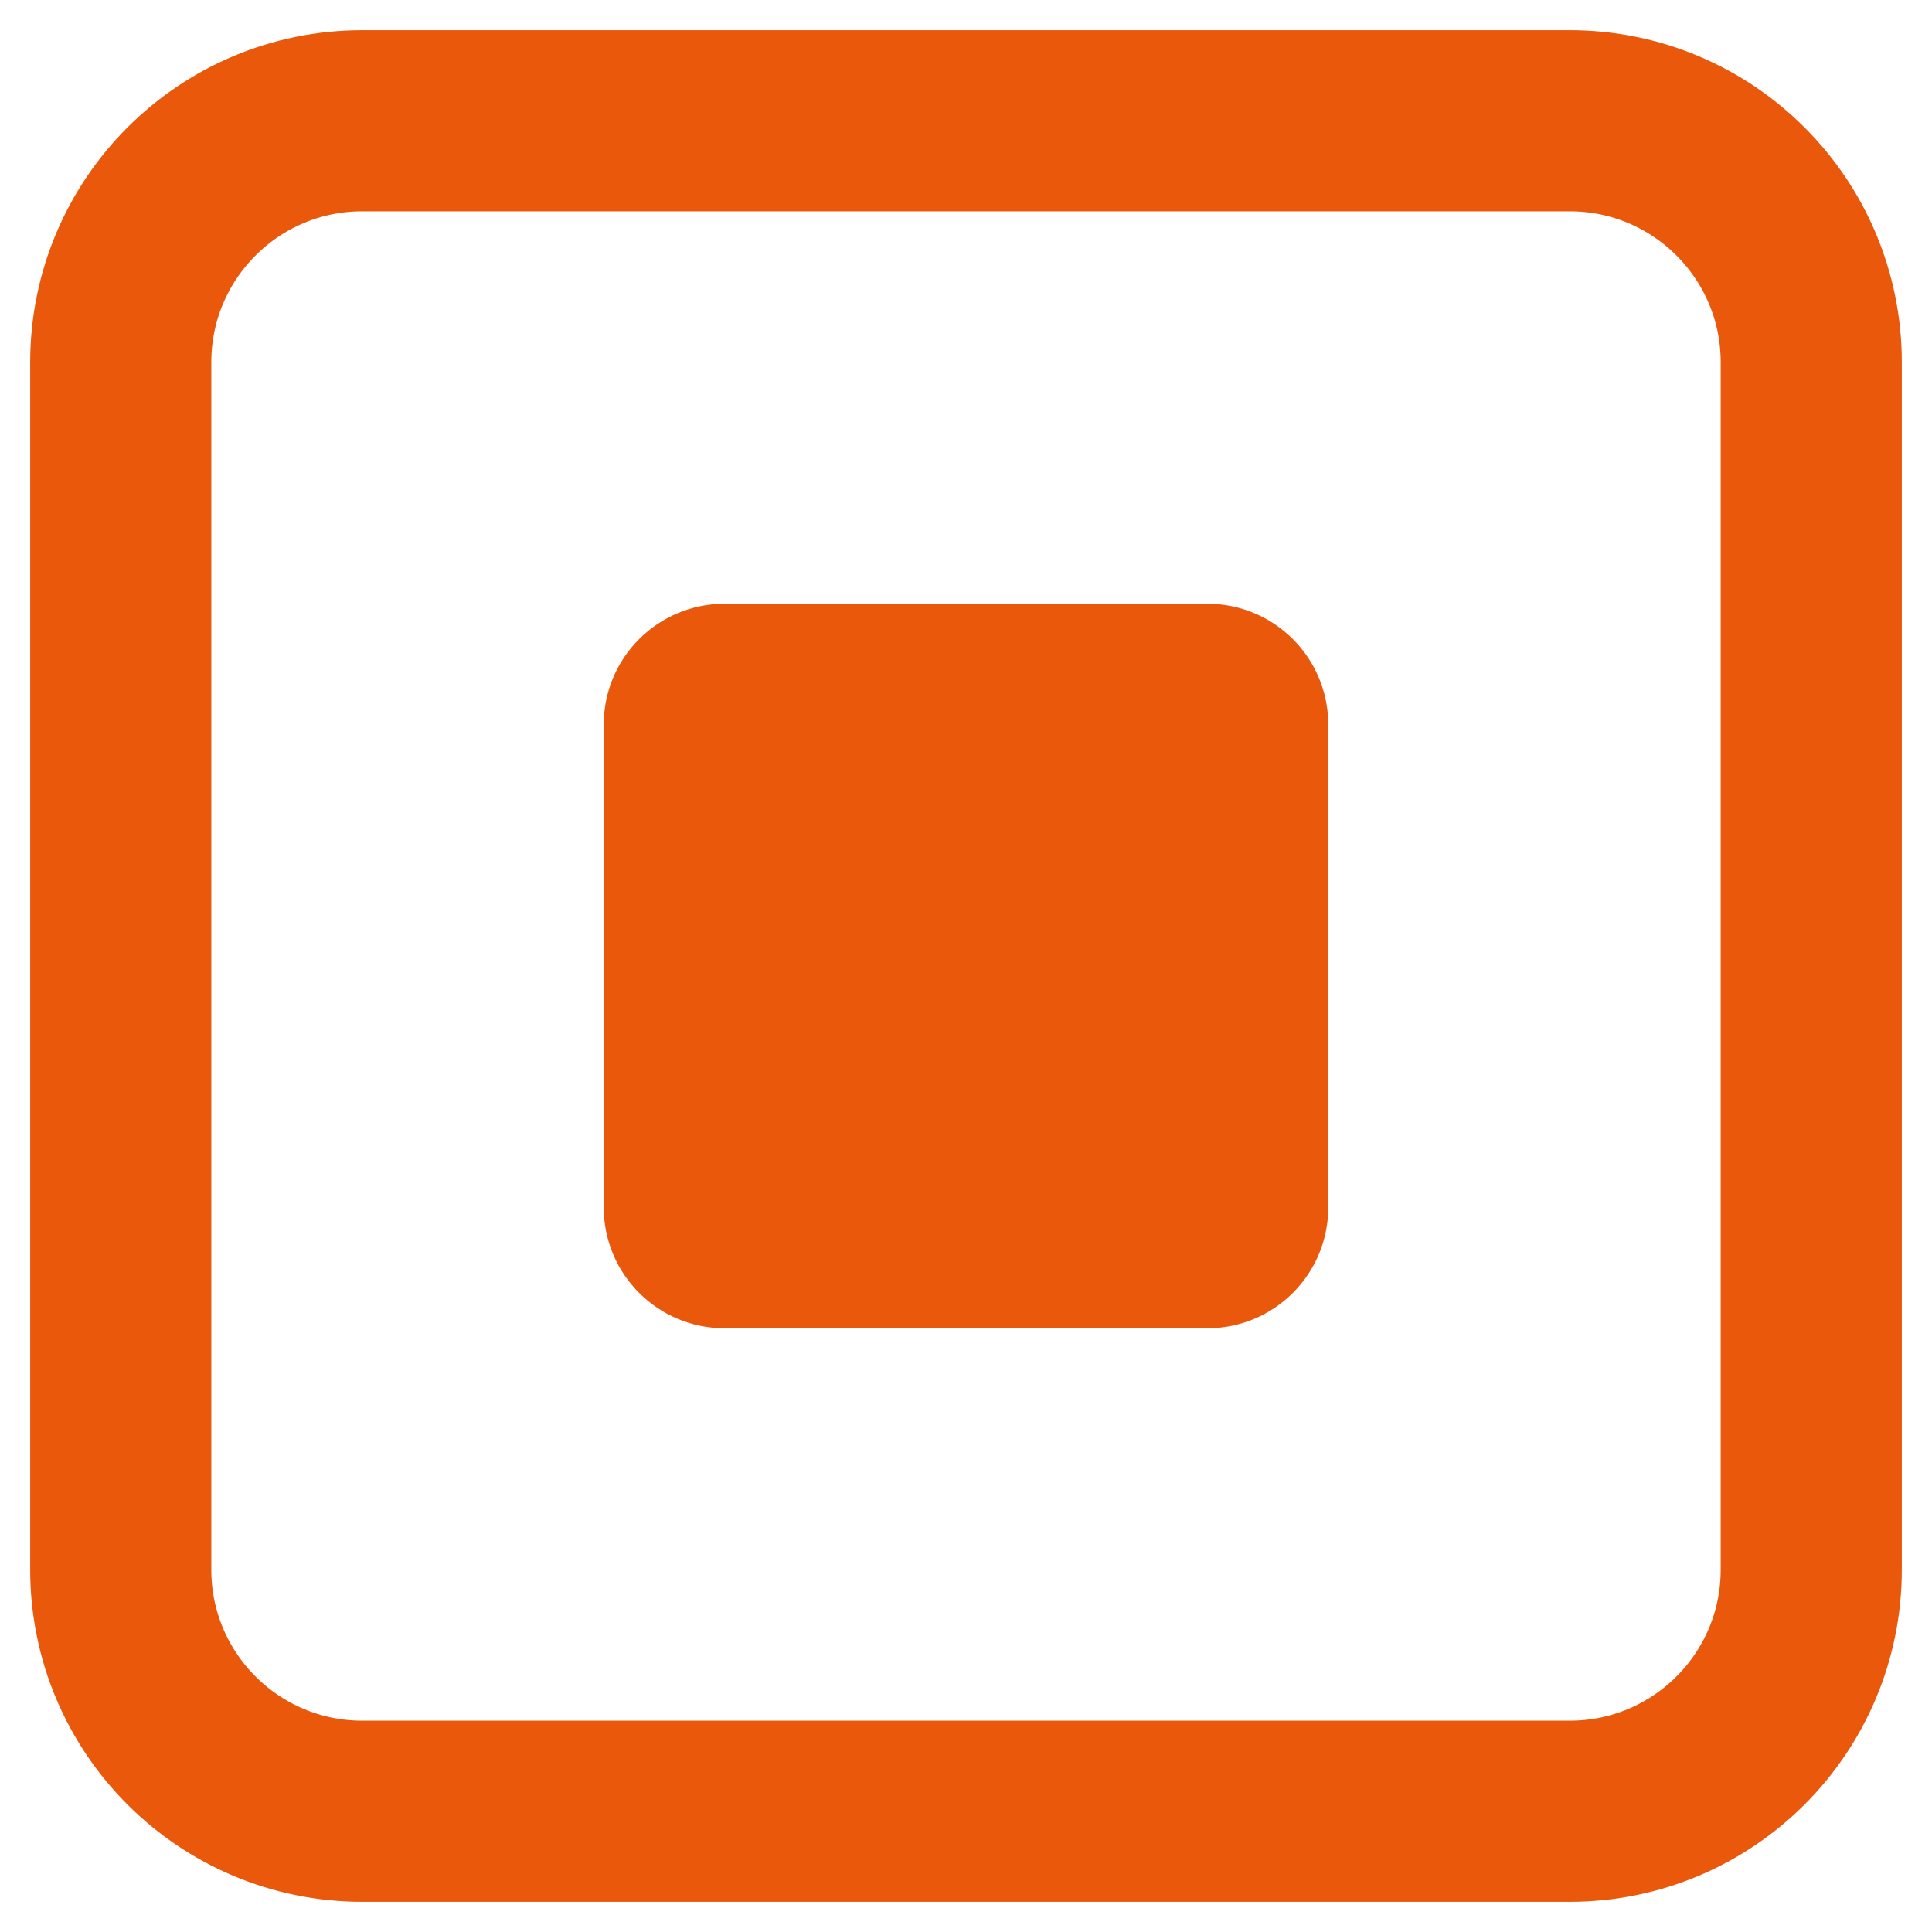
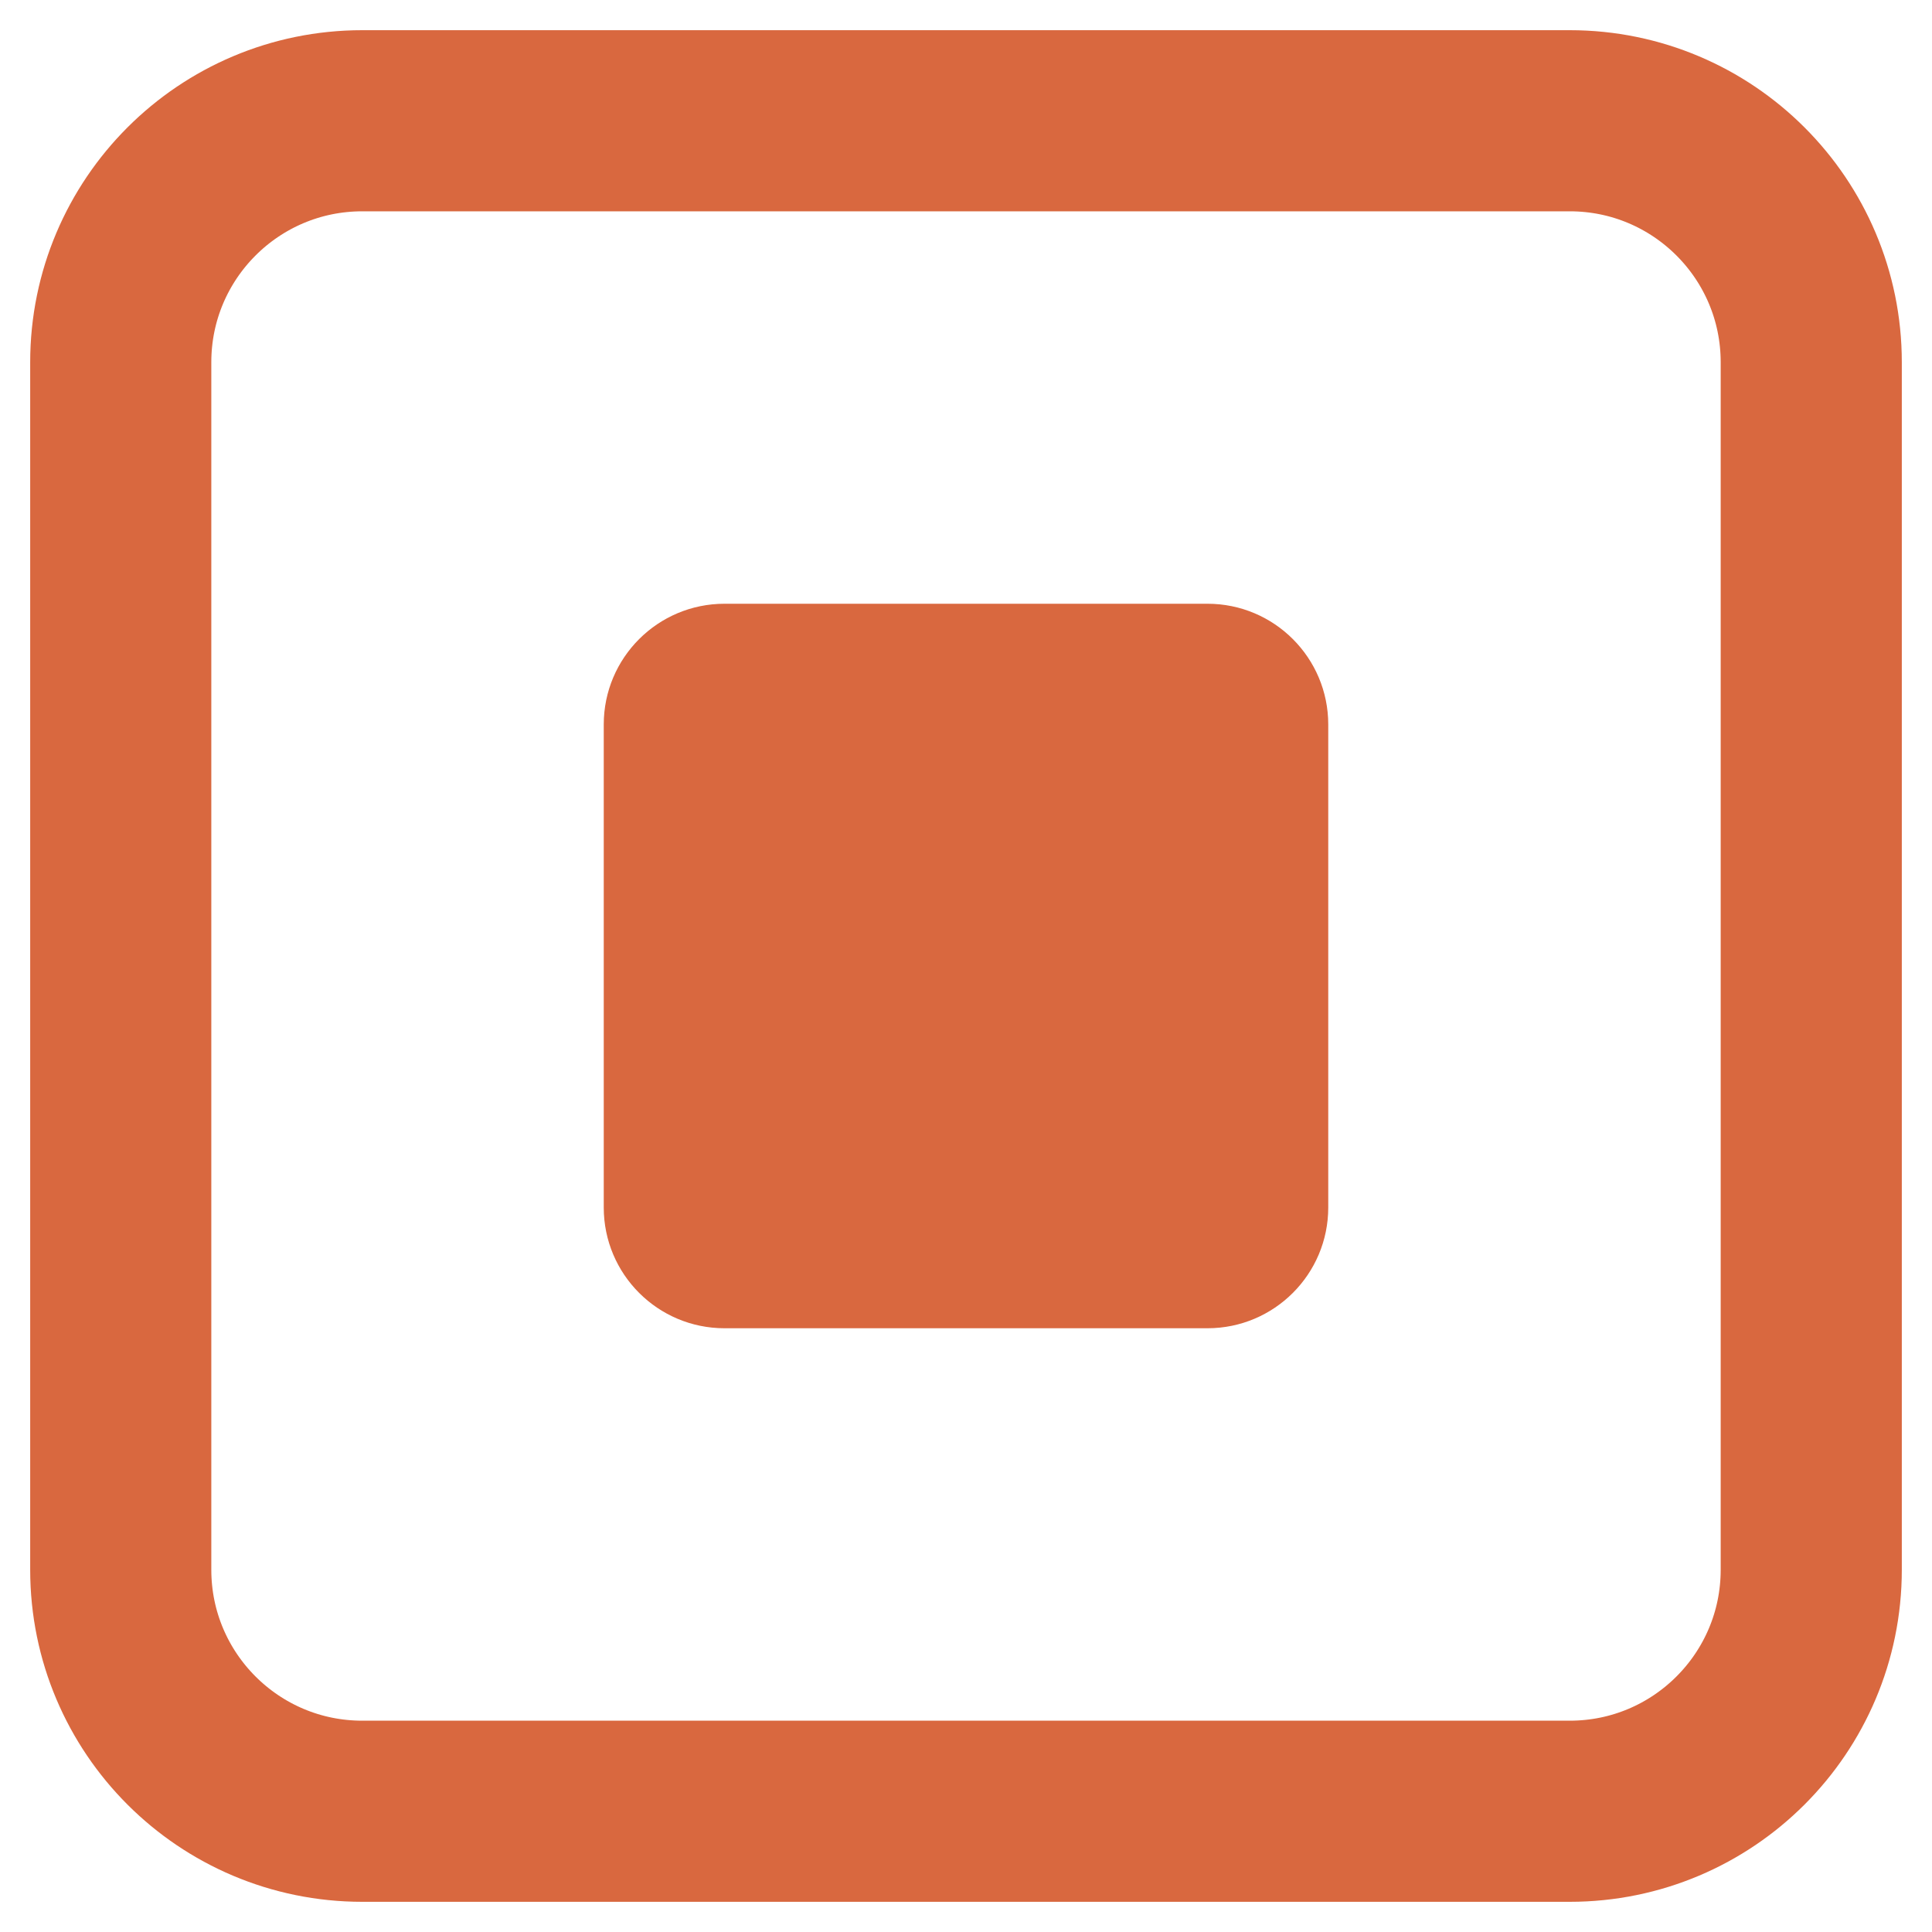
<svg xmlns="http://www.w3.org/2000/svg" viewBox="0 0 16 16" fill="none">
-   <rect x="1" y="1" width="14" height="14" rx="2" stroke="#ea580c" stroke-width="1.5" />
-   <rect x="5" y="5" width="6" height="6" rx="1" fill="#ea580c" />
+   <rect x="1" y="1" width="14" height="14" rx="2" stroke="#D9683F" stroke-width="1.5" />
+   <rect x="5" y="5" width="6" height="6" rx="1" fill="#D9683F" />
</svg>
